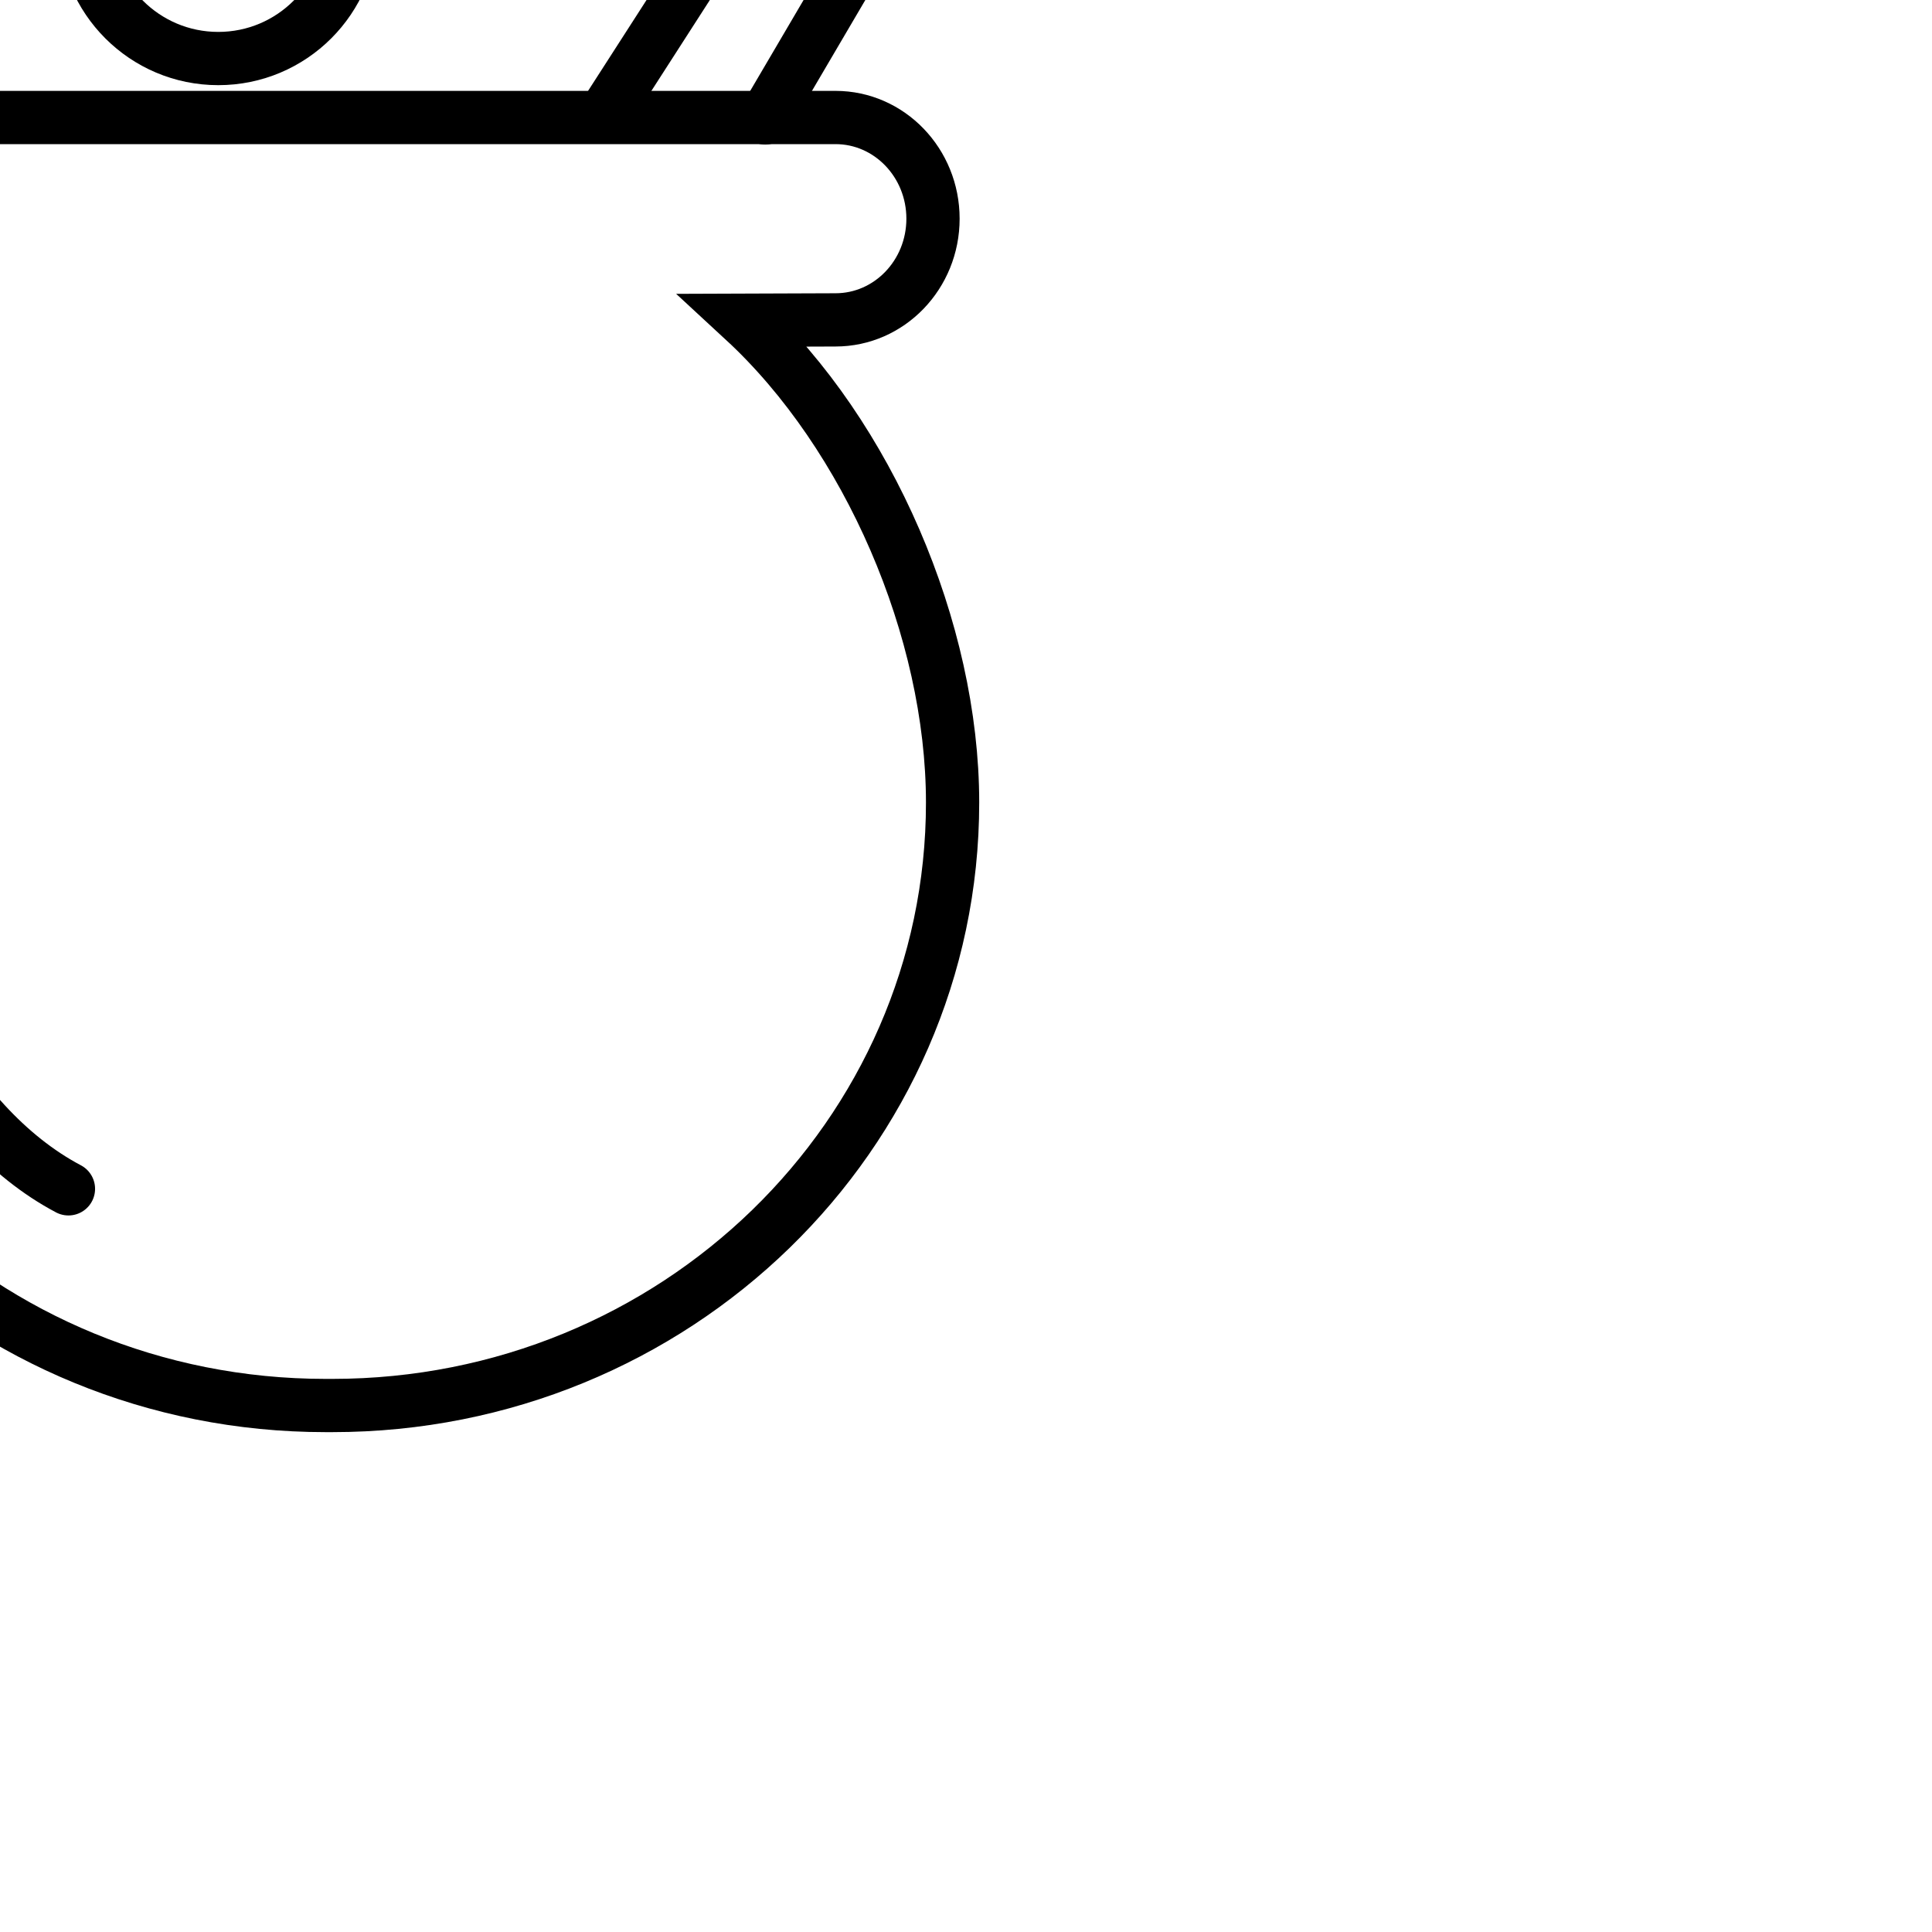
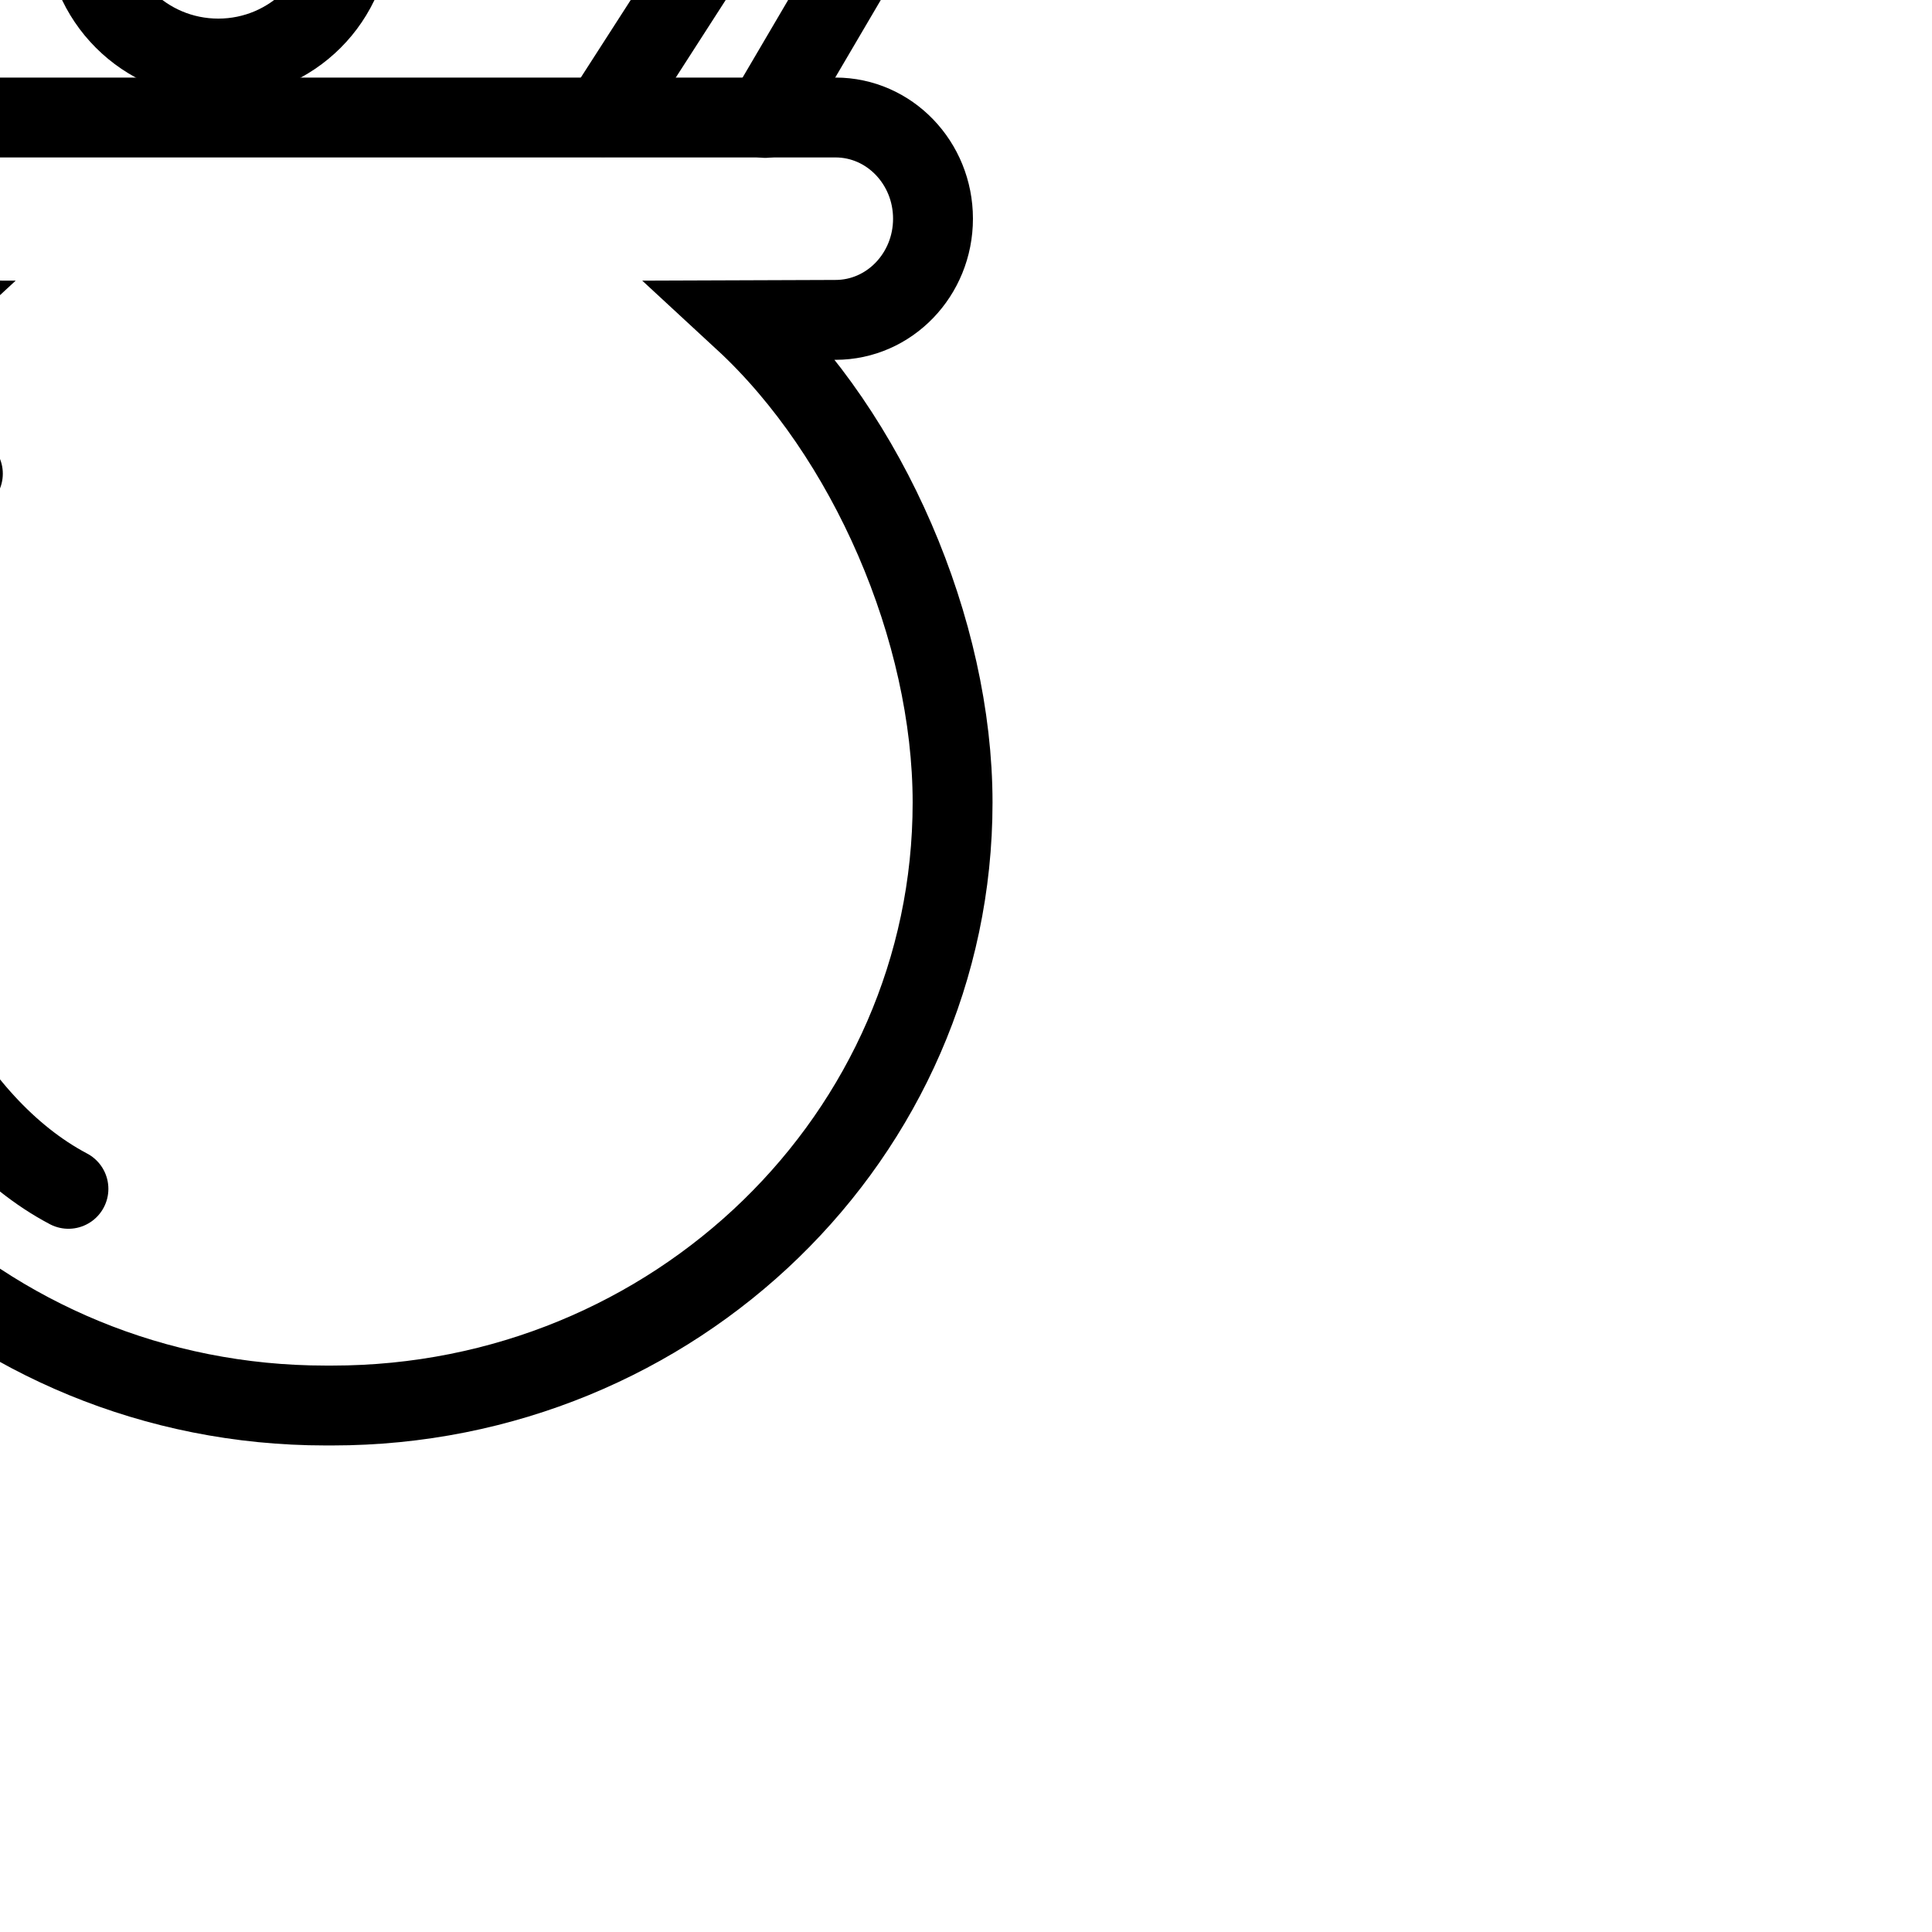
- <svg xmlns="http://www.w3.org/2000/svg" width="600" height="600" viewBox="0 0 145.124 145.124" version="1.1" style="fill:none;stroke:#000000;stroke-width:4;stroke-linecap:round;stroke-miterlimit:10;stroke-dasharray:none">
+ <svg xmlns="http://www.w3.org/2000/svg" width="600" height="600" viewBox="0 0 145.124 145.124" version="1.1" style="fill:none;stroke:#000000;stroke-width:6;stroke-linecap:round;stroke-miterlimit:10;stroke-dasharray:none">
  <g transform="translate(-72.6237 -72.6237)">
    <path d="m 135.384,81.45 c 4.044,3e-6 7.323,3.403 7.323,7.601 0,4.198 -3.278,7.601 -7.323,7.601 l -6.879,0.025 c 9.337,8.626 15.673,23.279 15.673,36.231 0,25.014 -20.86,45.292 -46.592,45.292 h -0.504 c -25.732,0 -46.592,-20.278 -46.592,-45.292 10e-7,-12.952 6.335,-27.605 15.673,-36.231 l -6.748,-0.025 c -4.044,0 -7.323,-3.403 -7.323,-7.601 0,-4.198 3.278,-7.601 7.323,-7.601 H 122.722 Z" />
    <path d="m 117.912,81.414 15.268,-23.732 c 0.863,-1.443 3.924,-2.181 6.086,-0.8 2.406,1.537 2.861,4.255 1.849,5.849 l -11.013,18.751" />
    <circle cx="105.399" cy="56.028" r="4.871" />
    <circle cx="94.904" cy="42.975" r="5.372" />
    <circle cx="89.02" cy="67.021" r="10" />
    <path d="m 69.835,108.205 c -6.992,8.527 -9.124,18.333 -8.186,25.836 1.023,10.488 6.907,23.022 16.116,27.883" />
  </g>
</svg>
